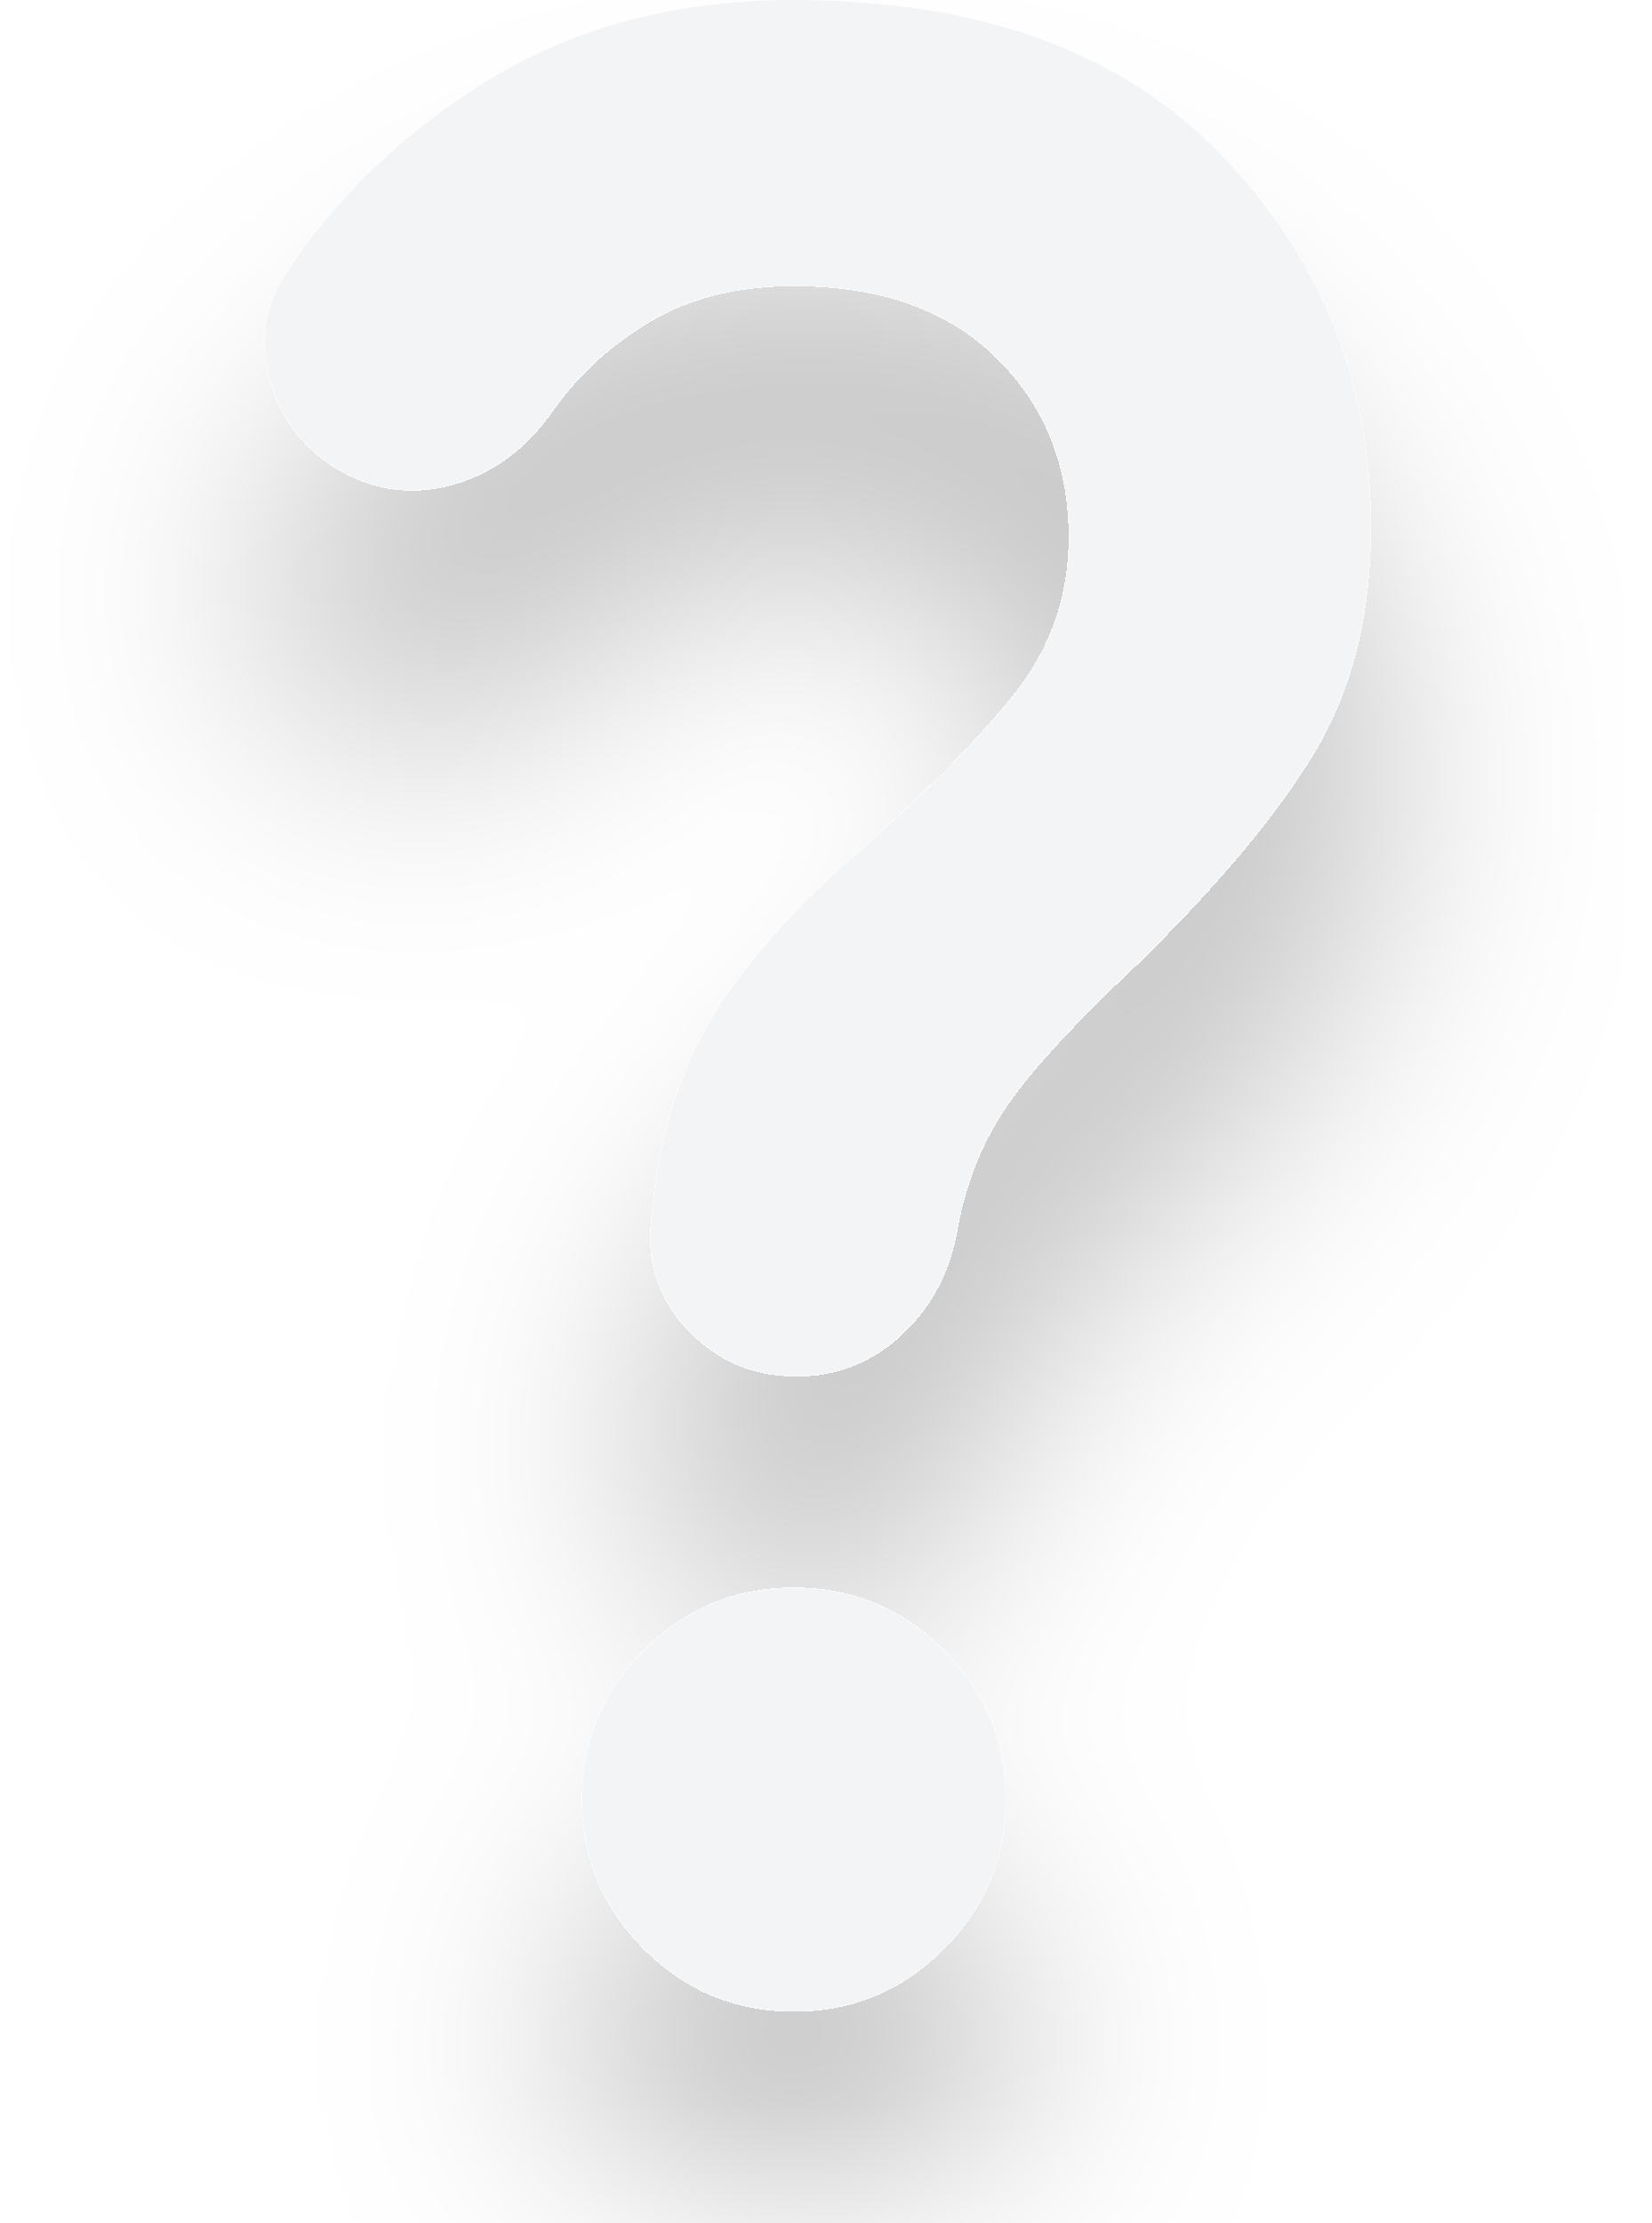
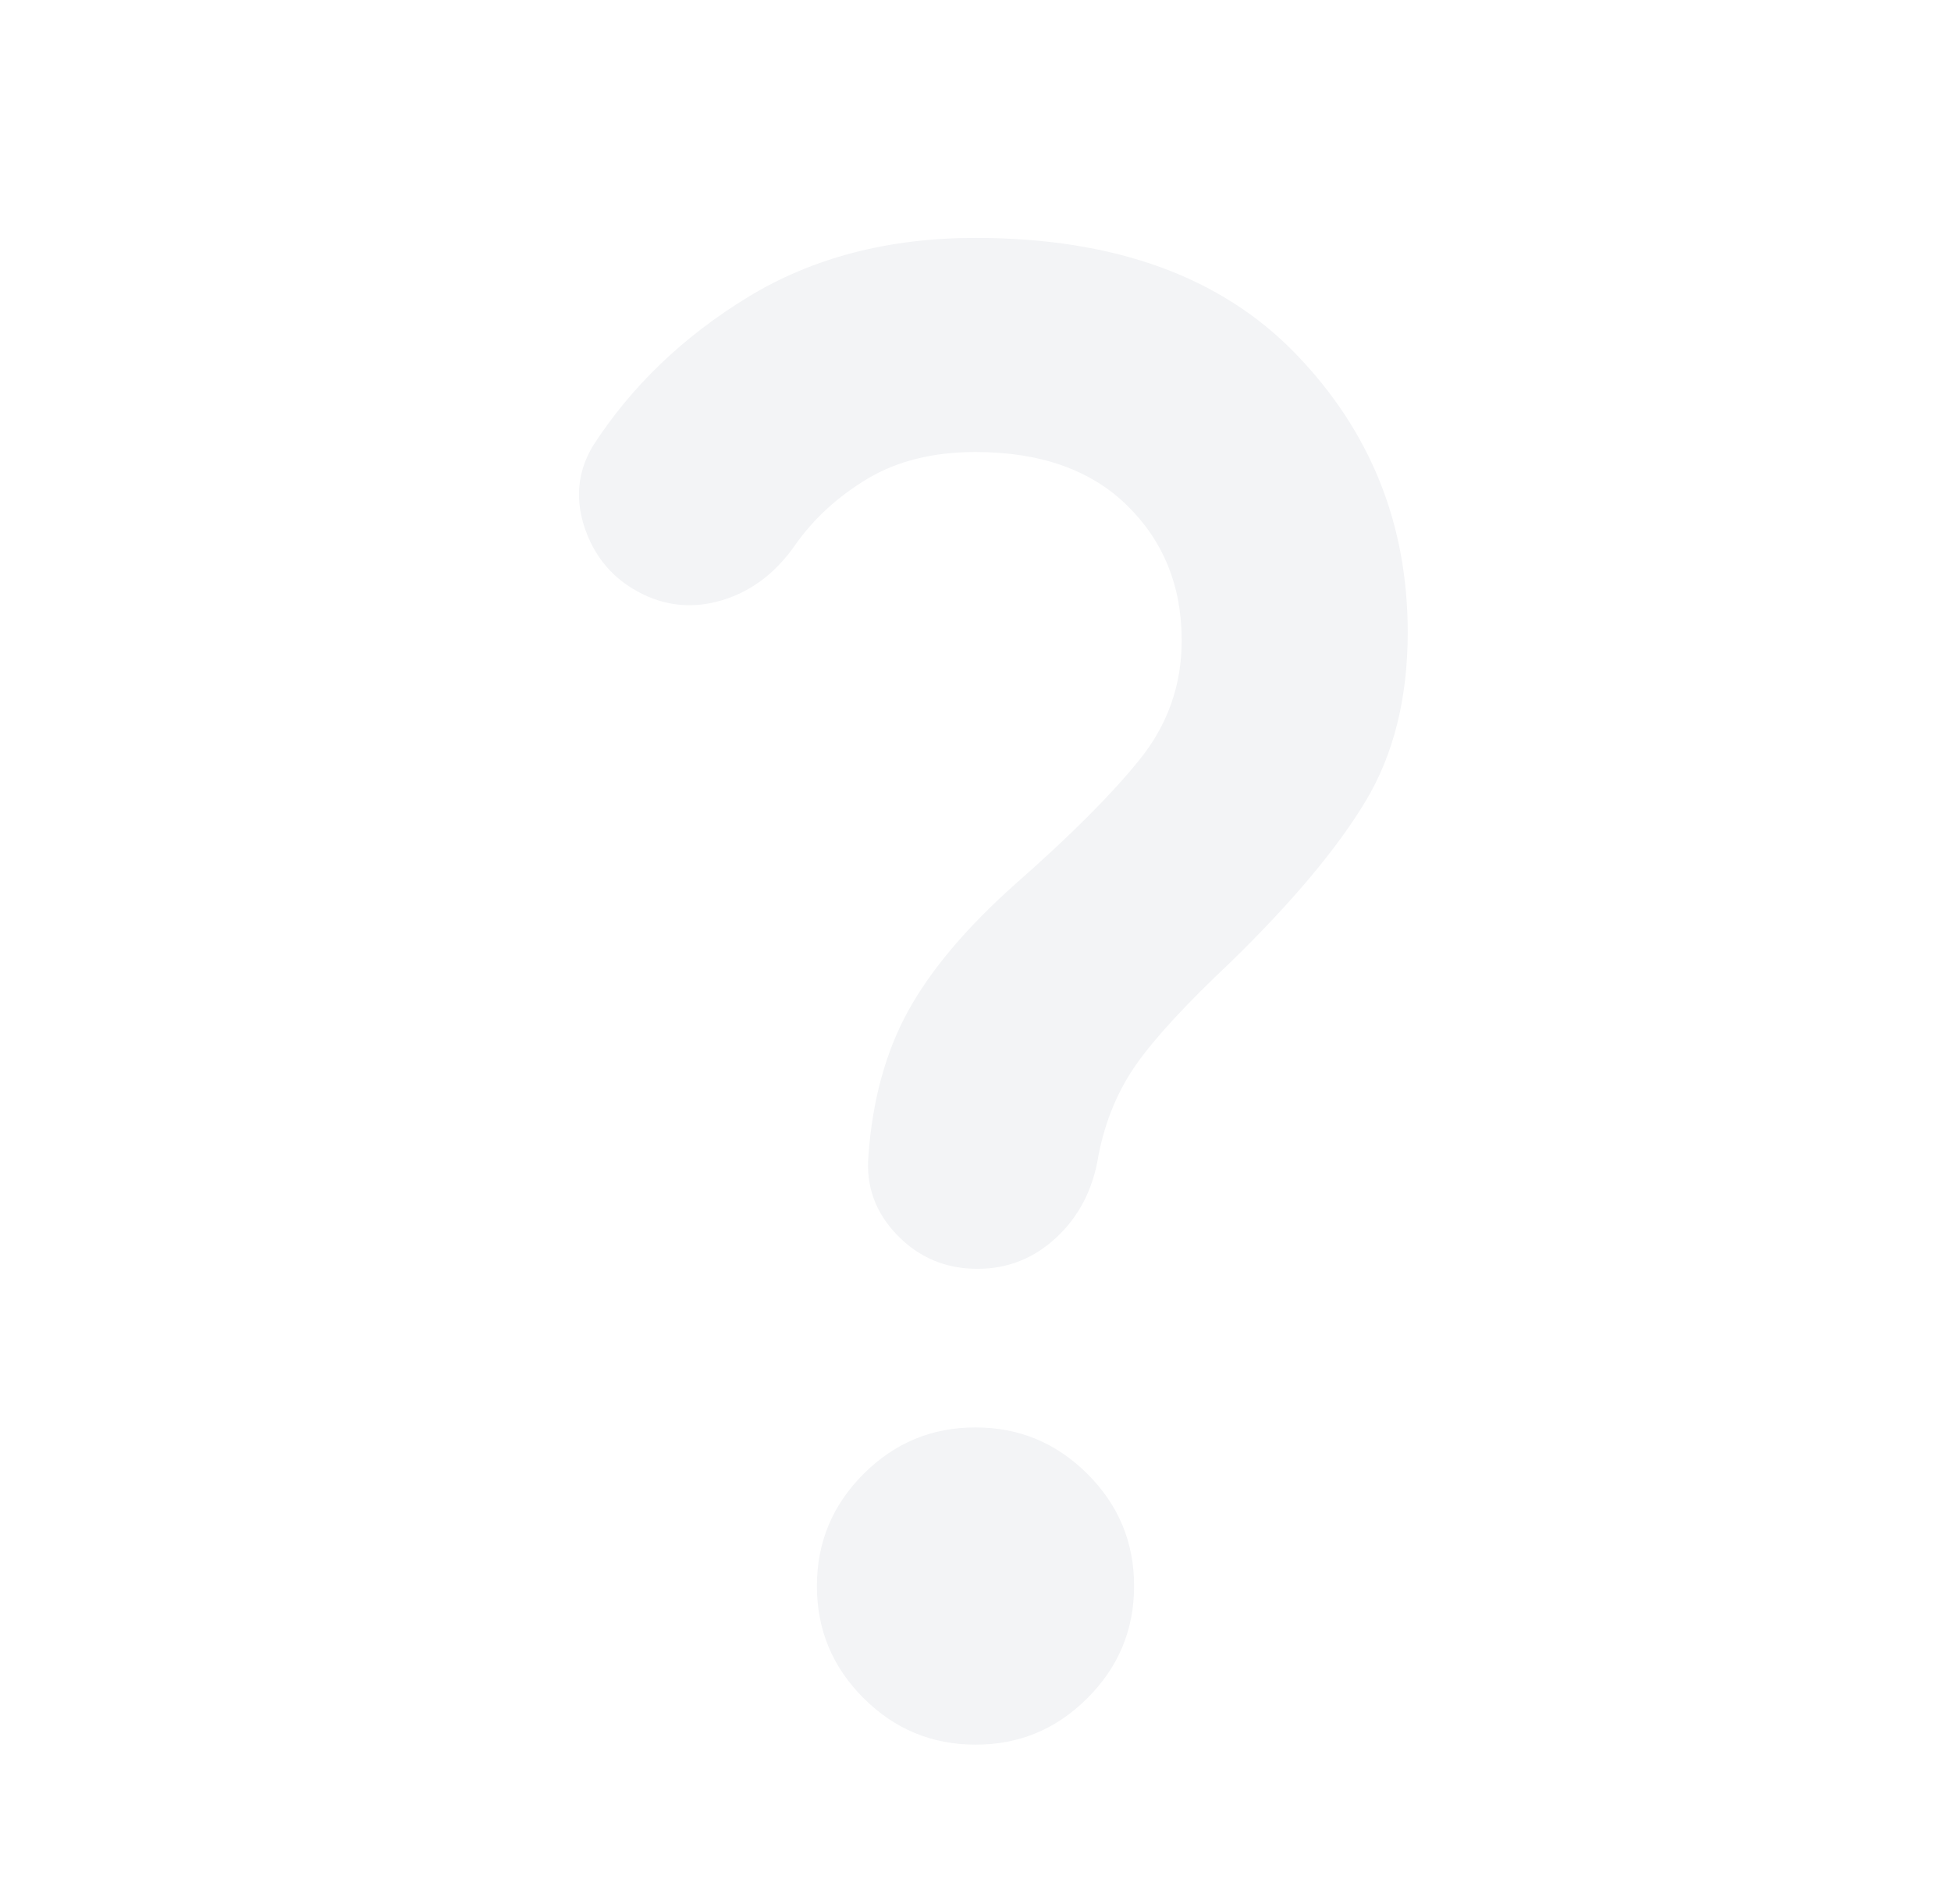
- <svg xmlns="http://www.w3.org/2000/svg" width="26" height="35" viewBox="0 0 26 35" fill="none">
-   <g filter="url(#filter0_d_1_654)">
-     <path d="M12.542 21.667C11.875 21.667 11.313 21.431 10.855 20.958C10.397 20.486 10.196 19.931 10.25 19.292C10.333 18.125 10.611 17.111 11.083 16.25C11.556 15.389 12.306 14.5 13.333 13.583C14.472 12.583 15.341 11.715 15.938 10.978C16.536 10.242 16.834 9.402 16.833 8.458C16.833 7.319 16.452 6.375 15.688 5.625C14.925 4.875 13.862 4.5 12.5 4.5C11.611 4.5 10.854 4.688 10.228 5.063C9.603 5.439 9.096 5.904 8.708 6.458C8.319 7.014 7.841 7.389 7.272 7.583C6.703 7.778 6.154 7.764 5.625 7.542C4.986 7.264 4.549 6.806 4.313 6.167C4.078 5.528 4.126 4.931 4.458 4.375C5.264 3.125 6.347 2.083 7.708 1.25C9.069 0.417 10.667 0 12.5 0C15.417 0 17.66 0.812 19.23 2.437C20.8 4.061 21.584 6.013 21.583 8.292C21.583 9.681 21.285 10.868 20.688 11.855C20.092 12.842 19.154 13.959 17.875 15.208C16.931 16.097 16.264 16.819 15.875 17.375C15.486 17.931 15.222 18.569 15.083 19.292C14.972 19.986 14.681 20.556 14.208 21C13.736 21.444 13.181 21.667 12.542 21.667ZM12.5 31.667C11.583 31.667 10.798 31.34 10.145 30.687C9.492 30.033 9.166 29.249 9.167 28.333C9.167 27.417 9.493 26.632 10.147 25.978C10.8 25.325 11.584 24.999 12.5 25C13.417 25 14.202 25.327 14.855 25.98C15.508 26.633 15.834 27.418 15.833 28.333C15.833 29.25 15.507 30.035 14.853 30.688C14.2 31.342 13.416 31.668 12.5 31.667Z" fill="#F3F4F6" />
-   </g>
-   <defs>
-     <filter id="filter0_d_1_654" x="0.167" y="0" width="25.417" height="39.667" filterUnits="userSpaceOnUse" color-interpolation-filters="sRGB">
-       <feFlood flood-opacity="0" result="BackgroundImageFix" />
-       <feColorMatrix in="SourceAlpha" type="matrix" values="0 0 0 0 0 0 0 0 0 0 0 0 0 0 0 0 0 0 127 0" result="hardAlpha" />
-       <feOffset dy="4" />
-       <feGaussianBlur stdDeviation="2" />
-       <feComposite in2="hardAlpha" operator="out" />
-       <feColorMatrix type="matrix" values="0 0 0 0 0 0 0 0 0 0 0 0 0 0 0 0 0 0 0.25 0" />
-       <feBlend mode="normal" in2="BackgroundImageFix" result="effect1_dropShadow_1_654" />
-       <feBlend mode="normal" in="SourceGraphic" in2="effect1_dropShadow_1_654" result="shape" />
-     </filter>
-   </defs>
+ <svg xmlns="http://www.w3.org/2000/svg" width="41" height="40" viewBox="0 0 41 40" fill="none">
+   <path d="M20.542 26.667C19.875 26.667 19.313 26.431 18.855 25.958C18.397 25.486 18.196 24.931 18.25 24.292C18.333 23.125 18.611 22.111 19.083 21.25C19.556 20.389 20.306 19.5 21.333 18.583C22.472 17.583 23.341 16.715 23.938 15.978C24.536 15.242 24.834 14.402 24.833 13.458C24.833 12.319 24.452 11.375 23.688 10.625C22.925 9.875 21.862 9.5 20.5 9.5C19.611 9.5 18.854 9.688 18.228 10.063C17.603 10.439 17.096 10.904 16.708 11.458C16.319 12.014 15.841 12.389 15.272 12.583C14.703 12.778 14.154 12.764 13.625 12.542C12.986 12.264 12.549 11.806 12.313 11.167C12.078 10.528 12.126 9.931 12.458 9.375C13.264 8.125 14.347 7.083 15.708 6.25C17.069 5.417 18.667 5 20.5 5C23.417 5 25.66 5.812 27.23 7.437C28.8 9.061 29.584 11.013 29.583 13.292C29.583 14.681 29.285 15.868 28.688 16.855C28.092 17.842 27.154 18.959 25.875 20.208C24.931 21.097 24.264 21.819 23.875 22.375C23.486 22.931 23.222 23.569 23.083 24.292C22.972 24.986 22.681 25.556 22.208 26C21.736 26.444 21.181 26.667 20.542 26.667ZM20.5 36.667C19.583 36.667 18.798 36.34 18.145 35.687C17.492 35.033 17.166 34.249 17.167 33.333C17.167 32.417 17.493 31.632 18.147 30.978C18.8 30.325 19.584 29.999 20.5 30C21.417 30 22.202 30.327 22.855 30.98C23.508 31.633 23.834 32.418 23.833 33.333C23.833 34.25 23.507 35.035 22.853 35.688C22.2 36.342 21.416 36.668 20.5 36.667Z" fill="#F3F4F6" />
</svg>
